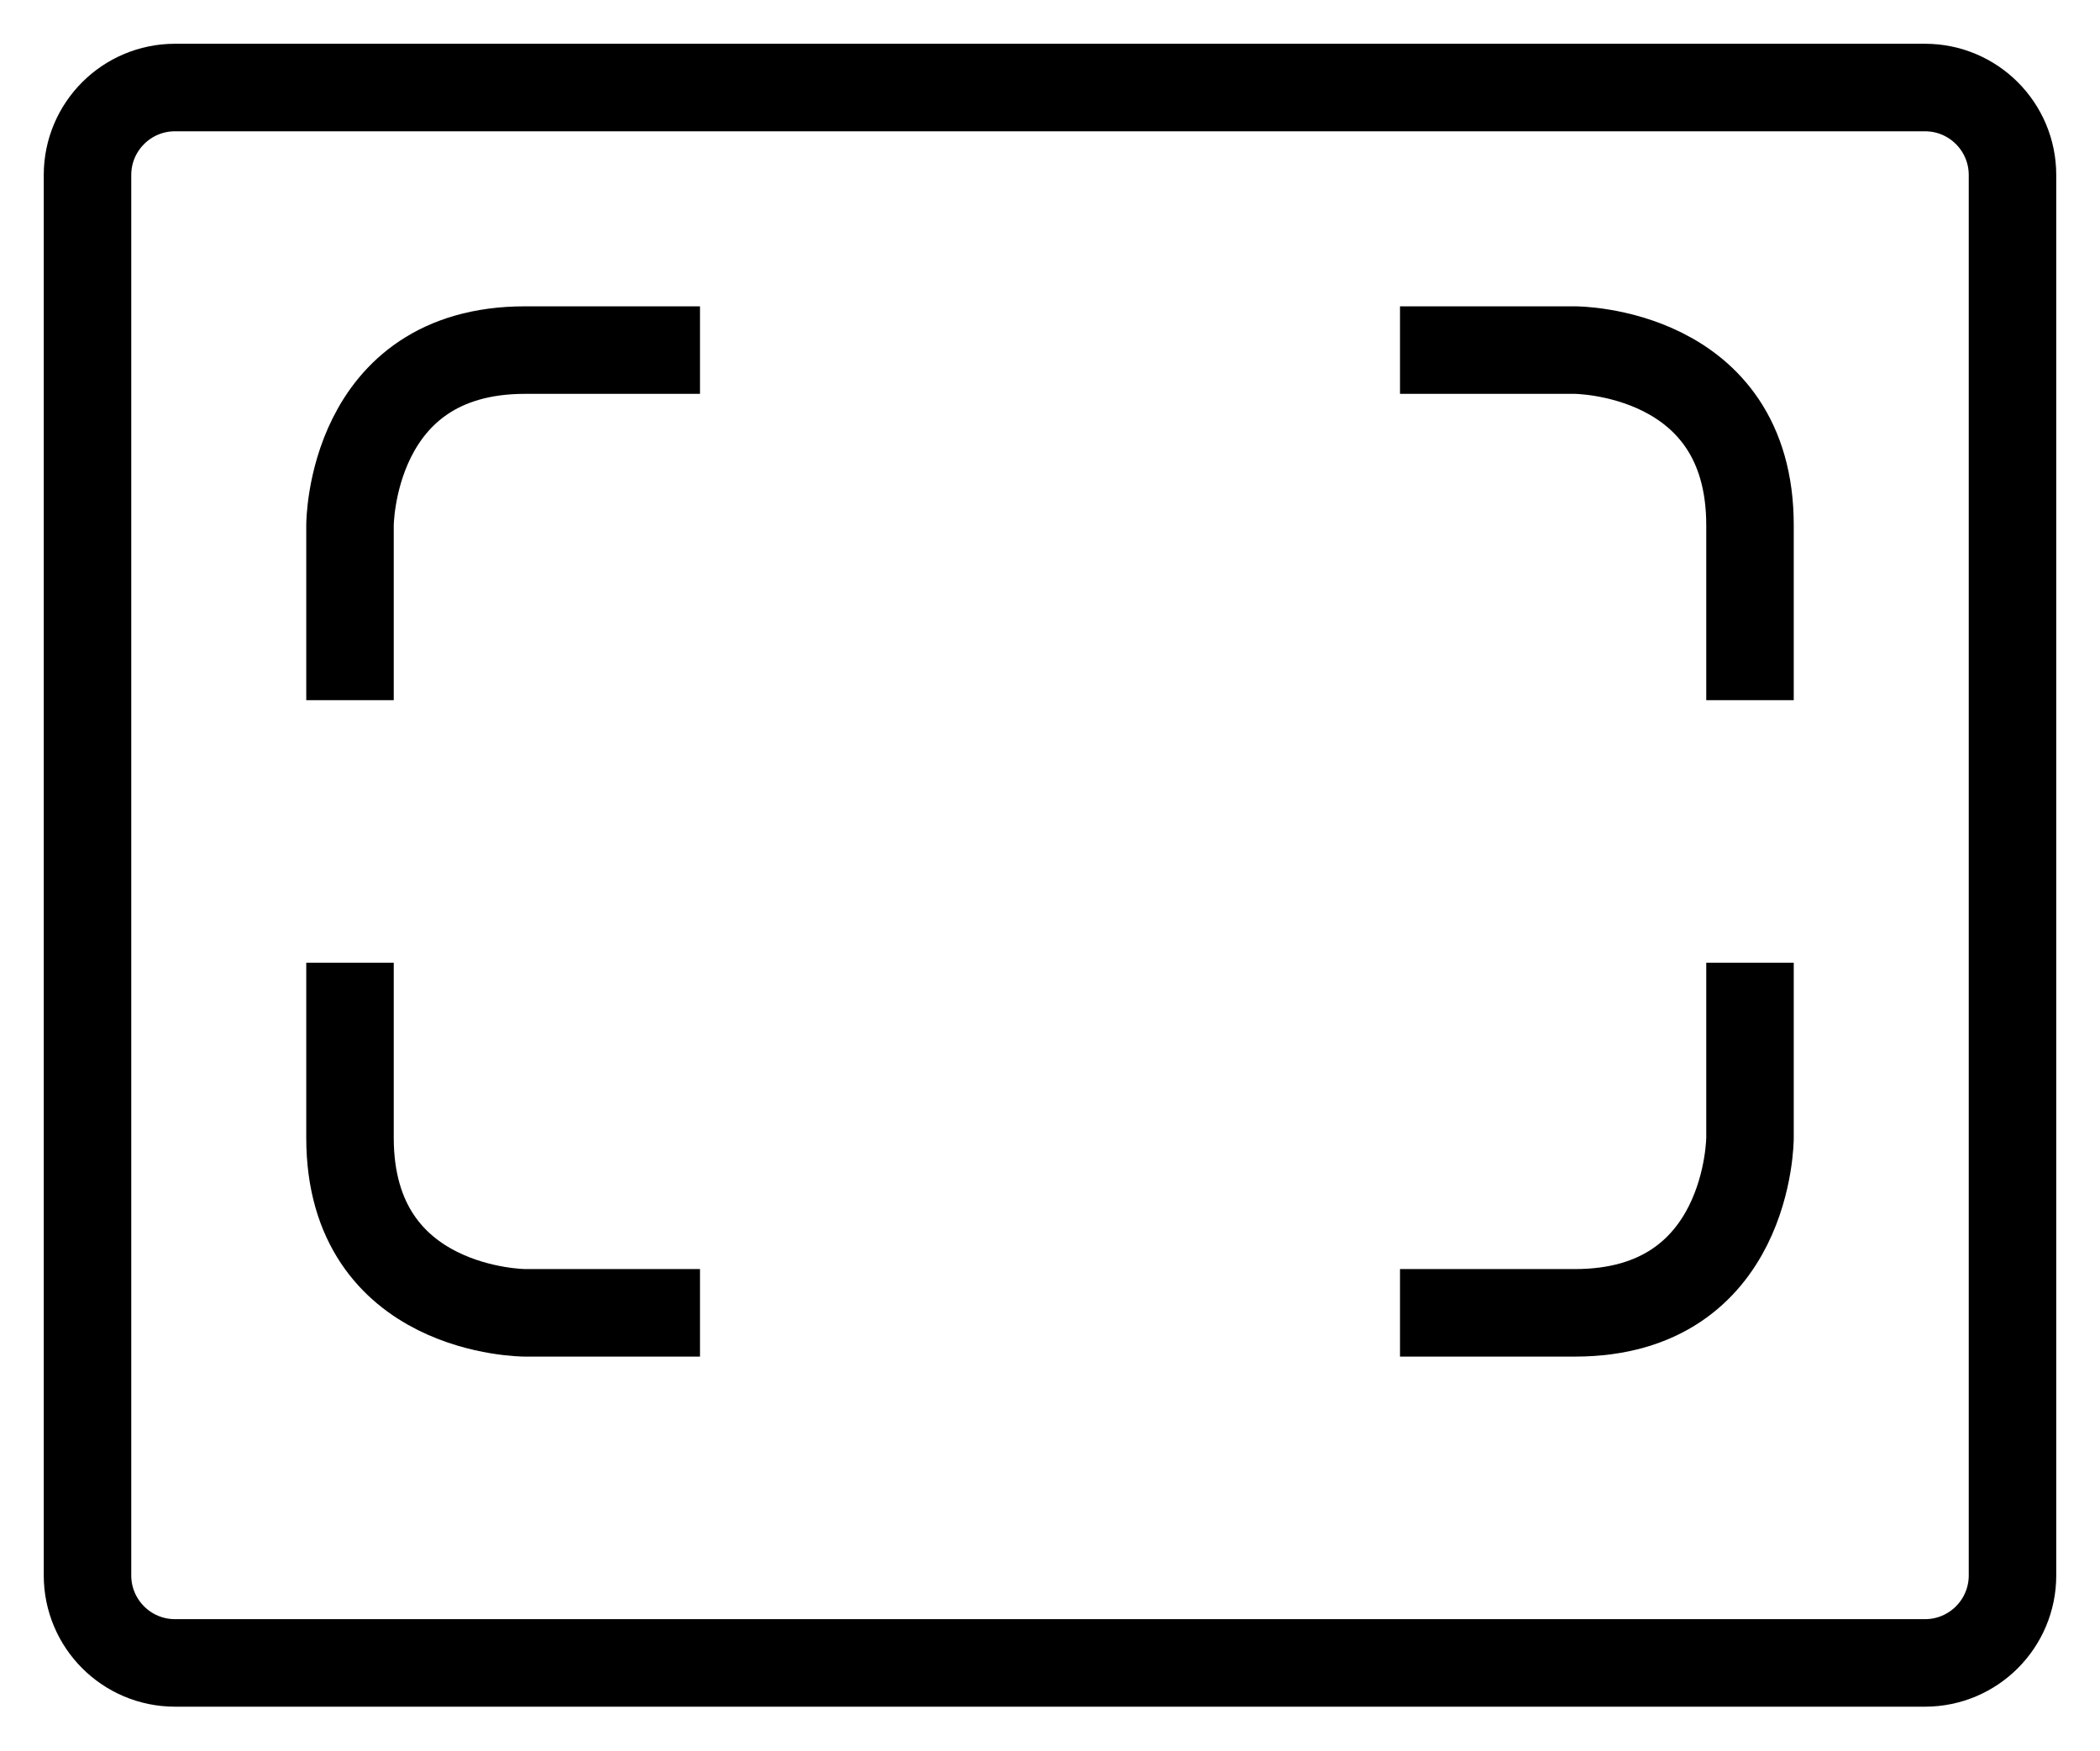
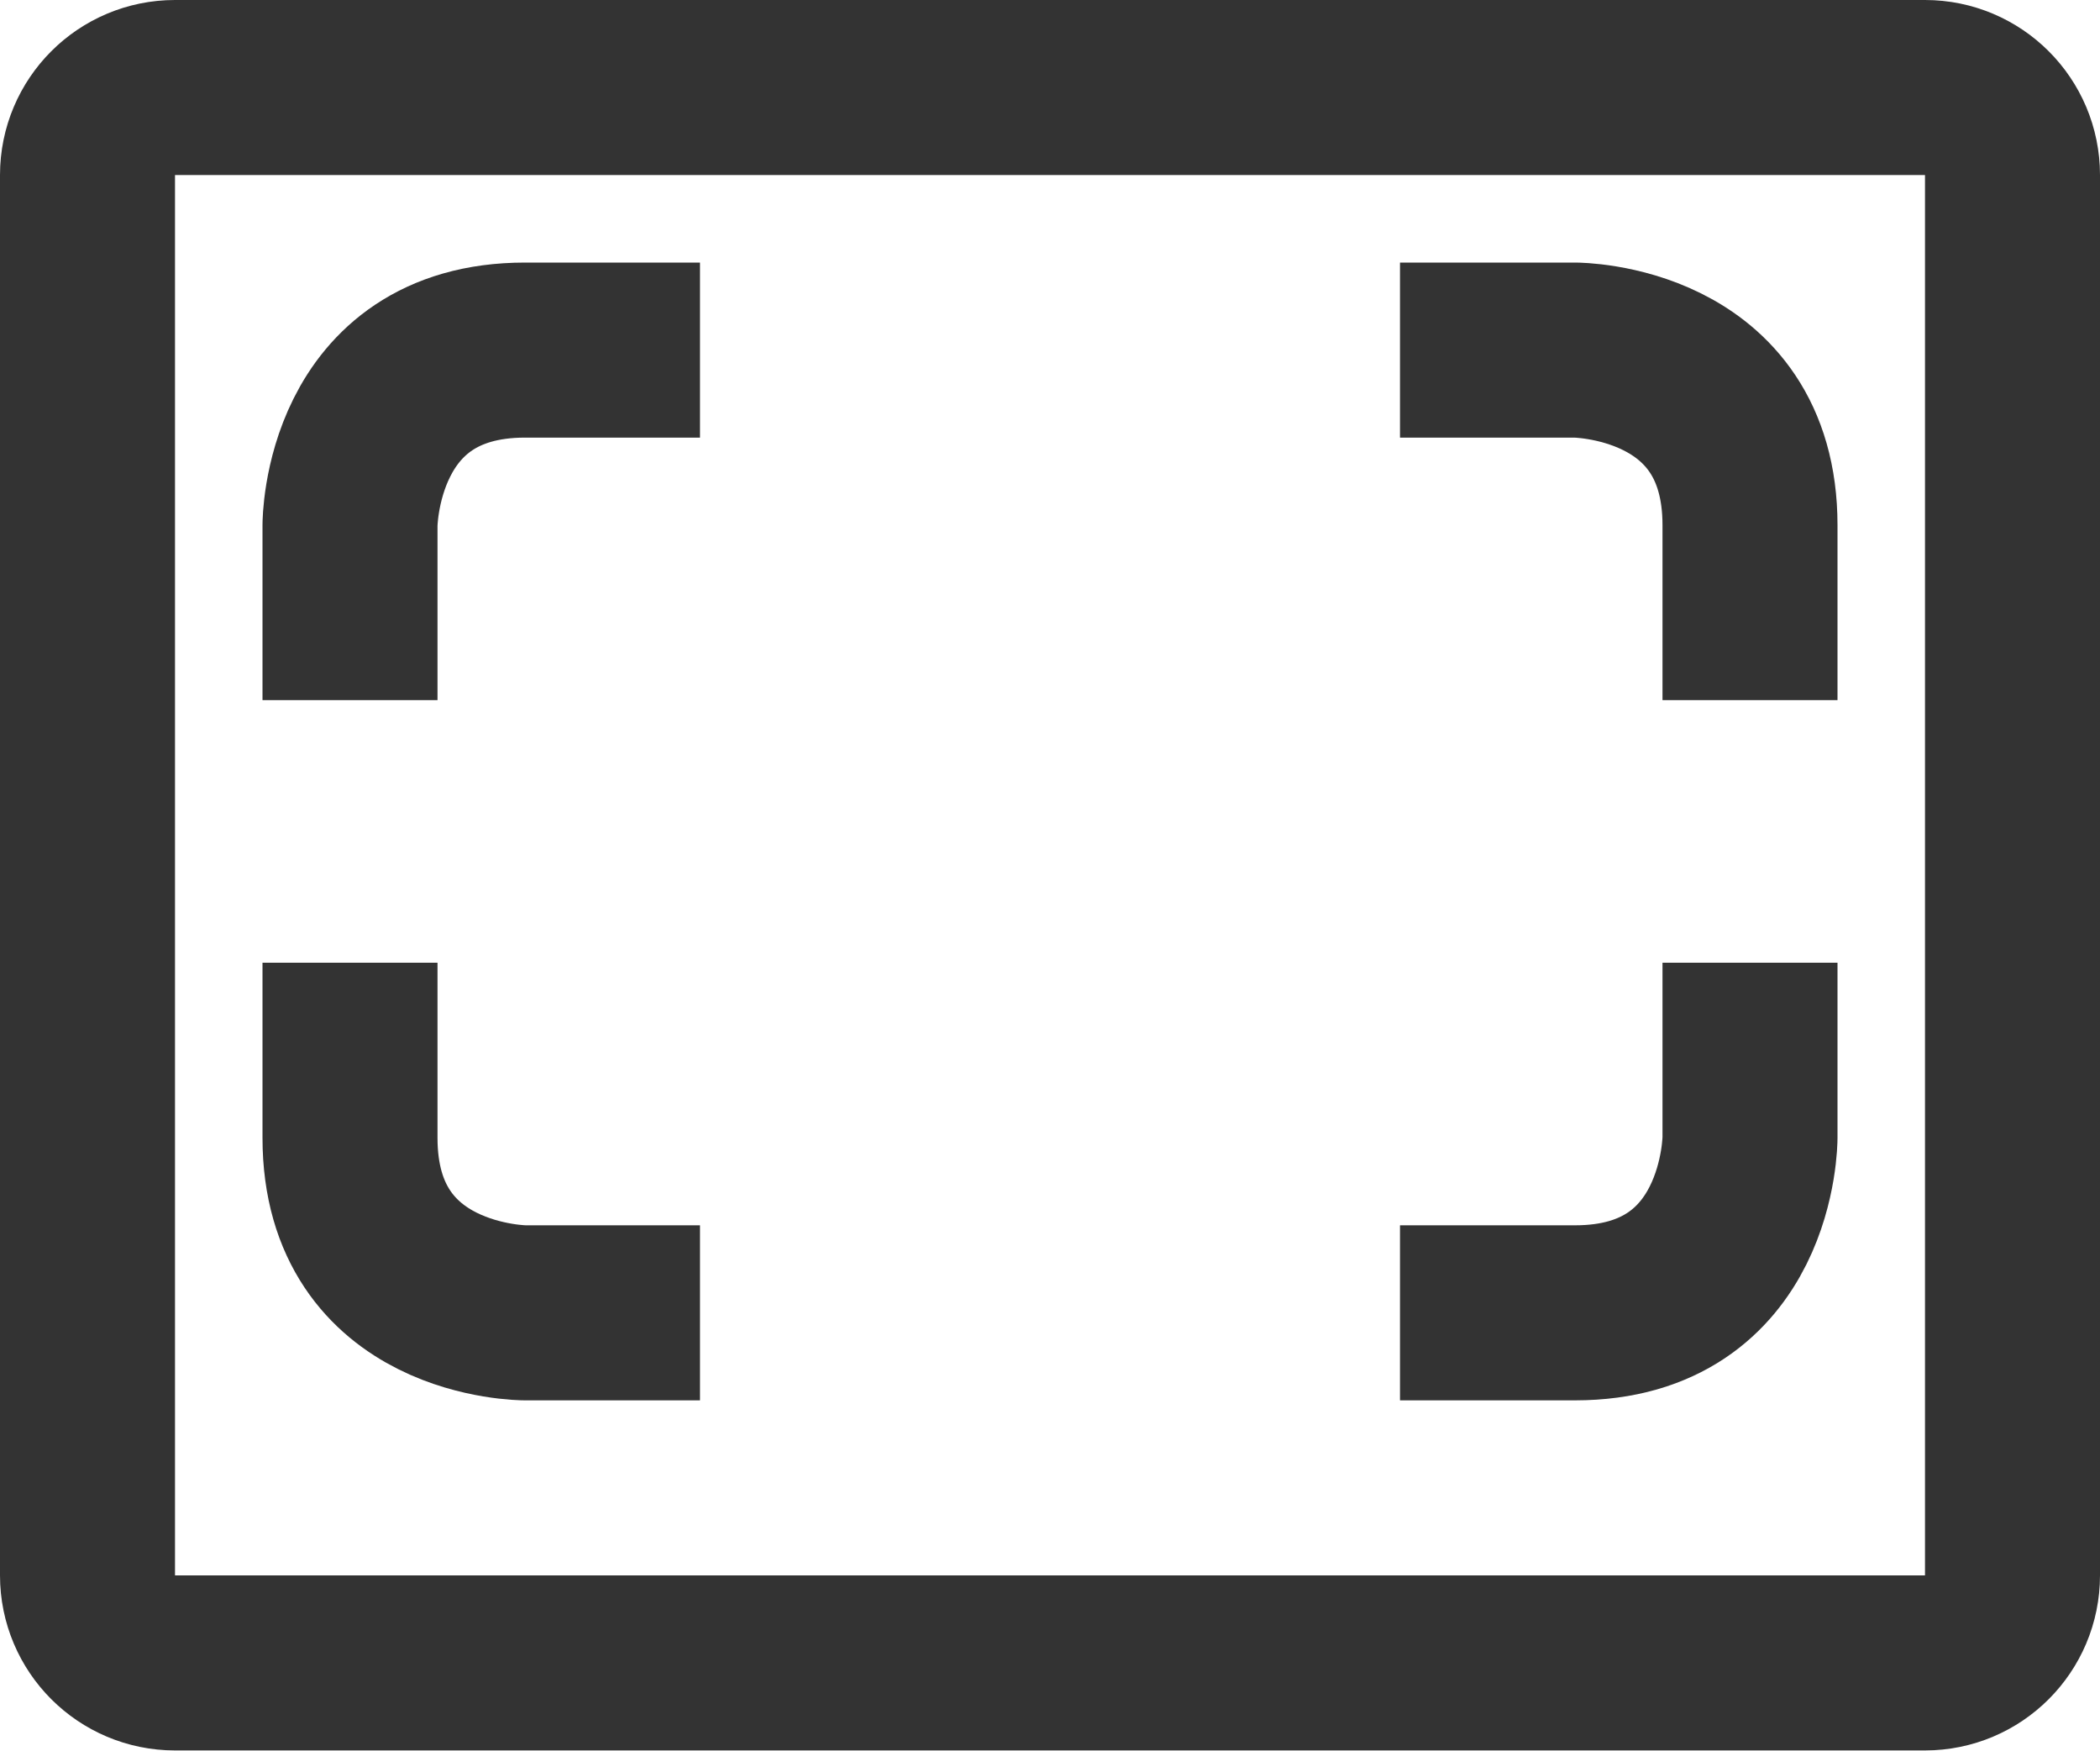
- <svg xmlns="http://www.w3.org/2000/svg" width="24" height="20" style="stroke: black; fill: none;">
+ <svg xmlns="http://www.w3.org/2000/svg" width="24" height="20" style="stroke: #333; fill: none; stroke-width: 2px;">
  <rect width="22" height="18" x="1" y="1" rx="1" ry="1" />
  <path d="M 4 8 l 0 -2 c 0 0 0 -2 2 -2 l 2 0" />
  <path d="M 16 4 l 2 0 c 0 0 2 0 2 2 l 0 2" />
  <path d="M 20 11 l 0 2 c 0 0 0 2 -2 2 l -2 0" />
  <path d="M 8 15 l -2 0 c 0 0 -2 0 -2 -2 l 0 -2" />
</svg>
